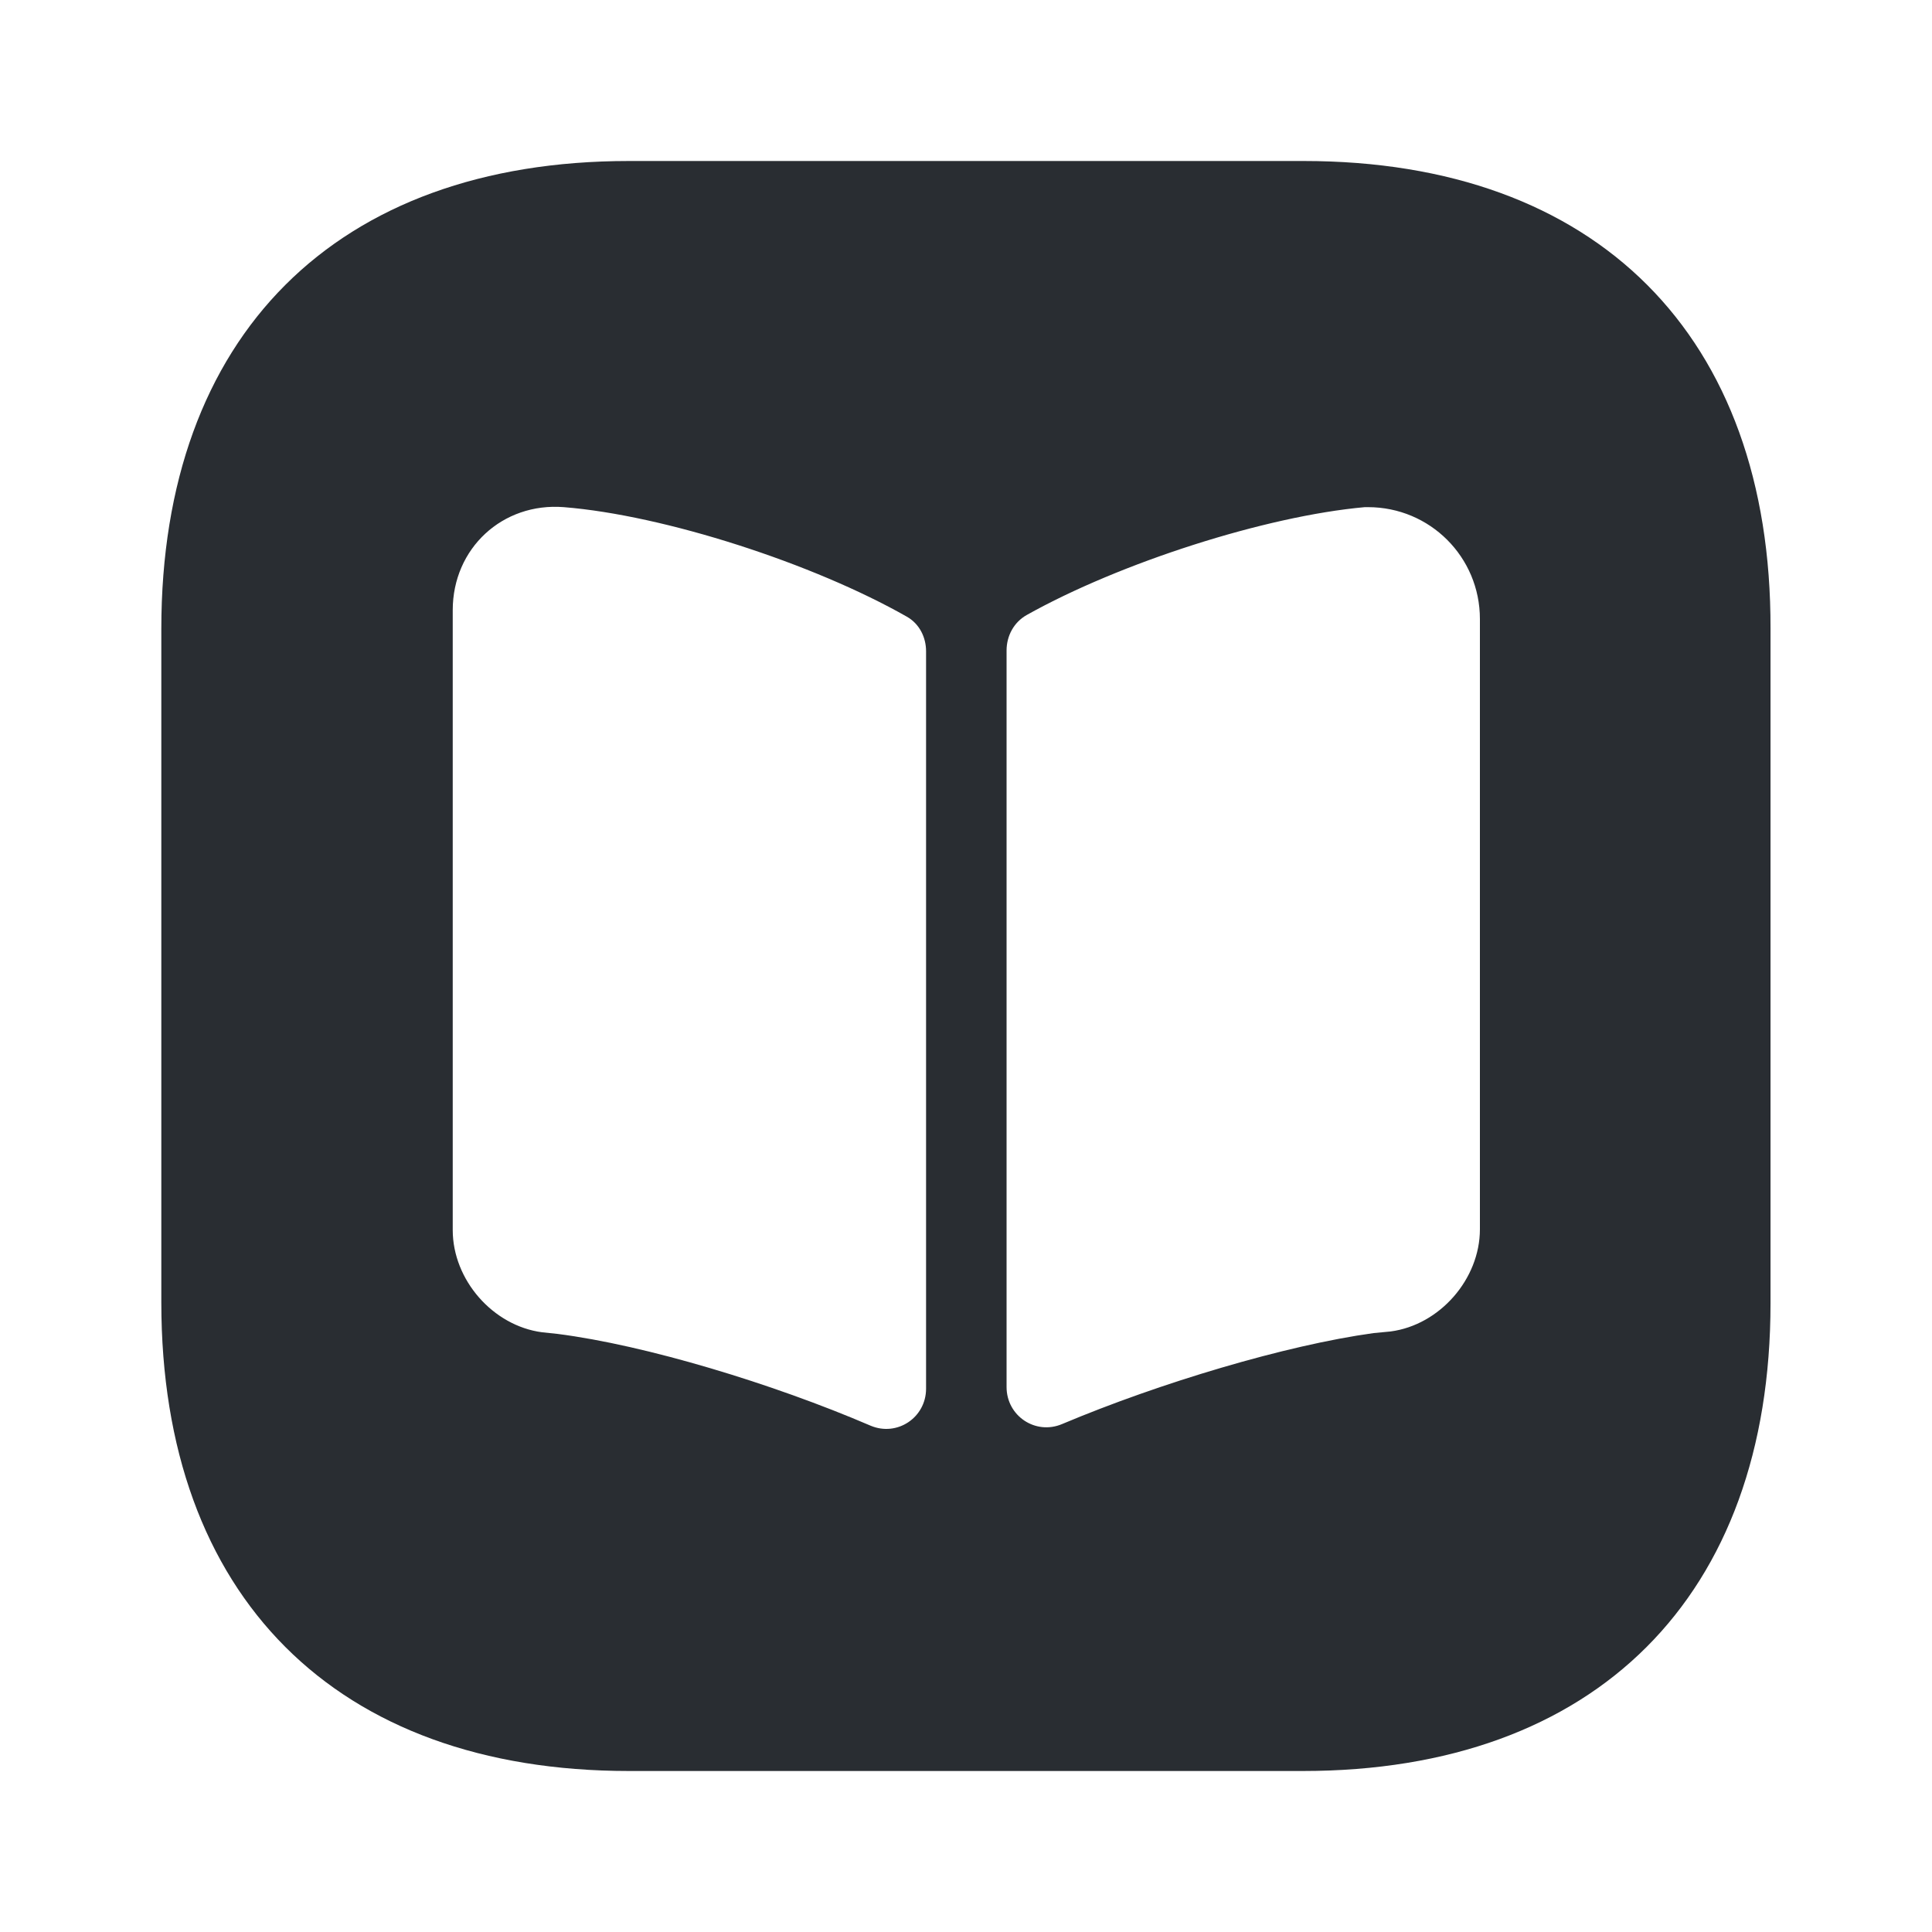
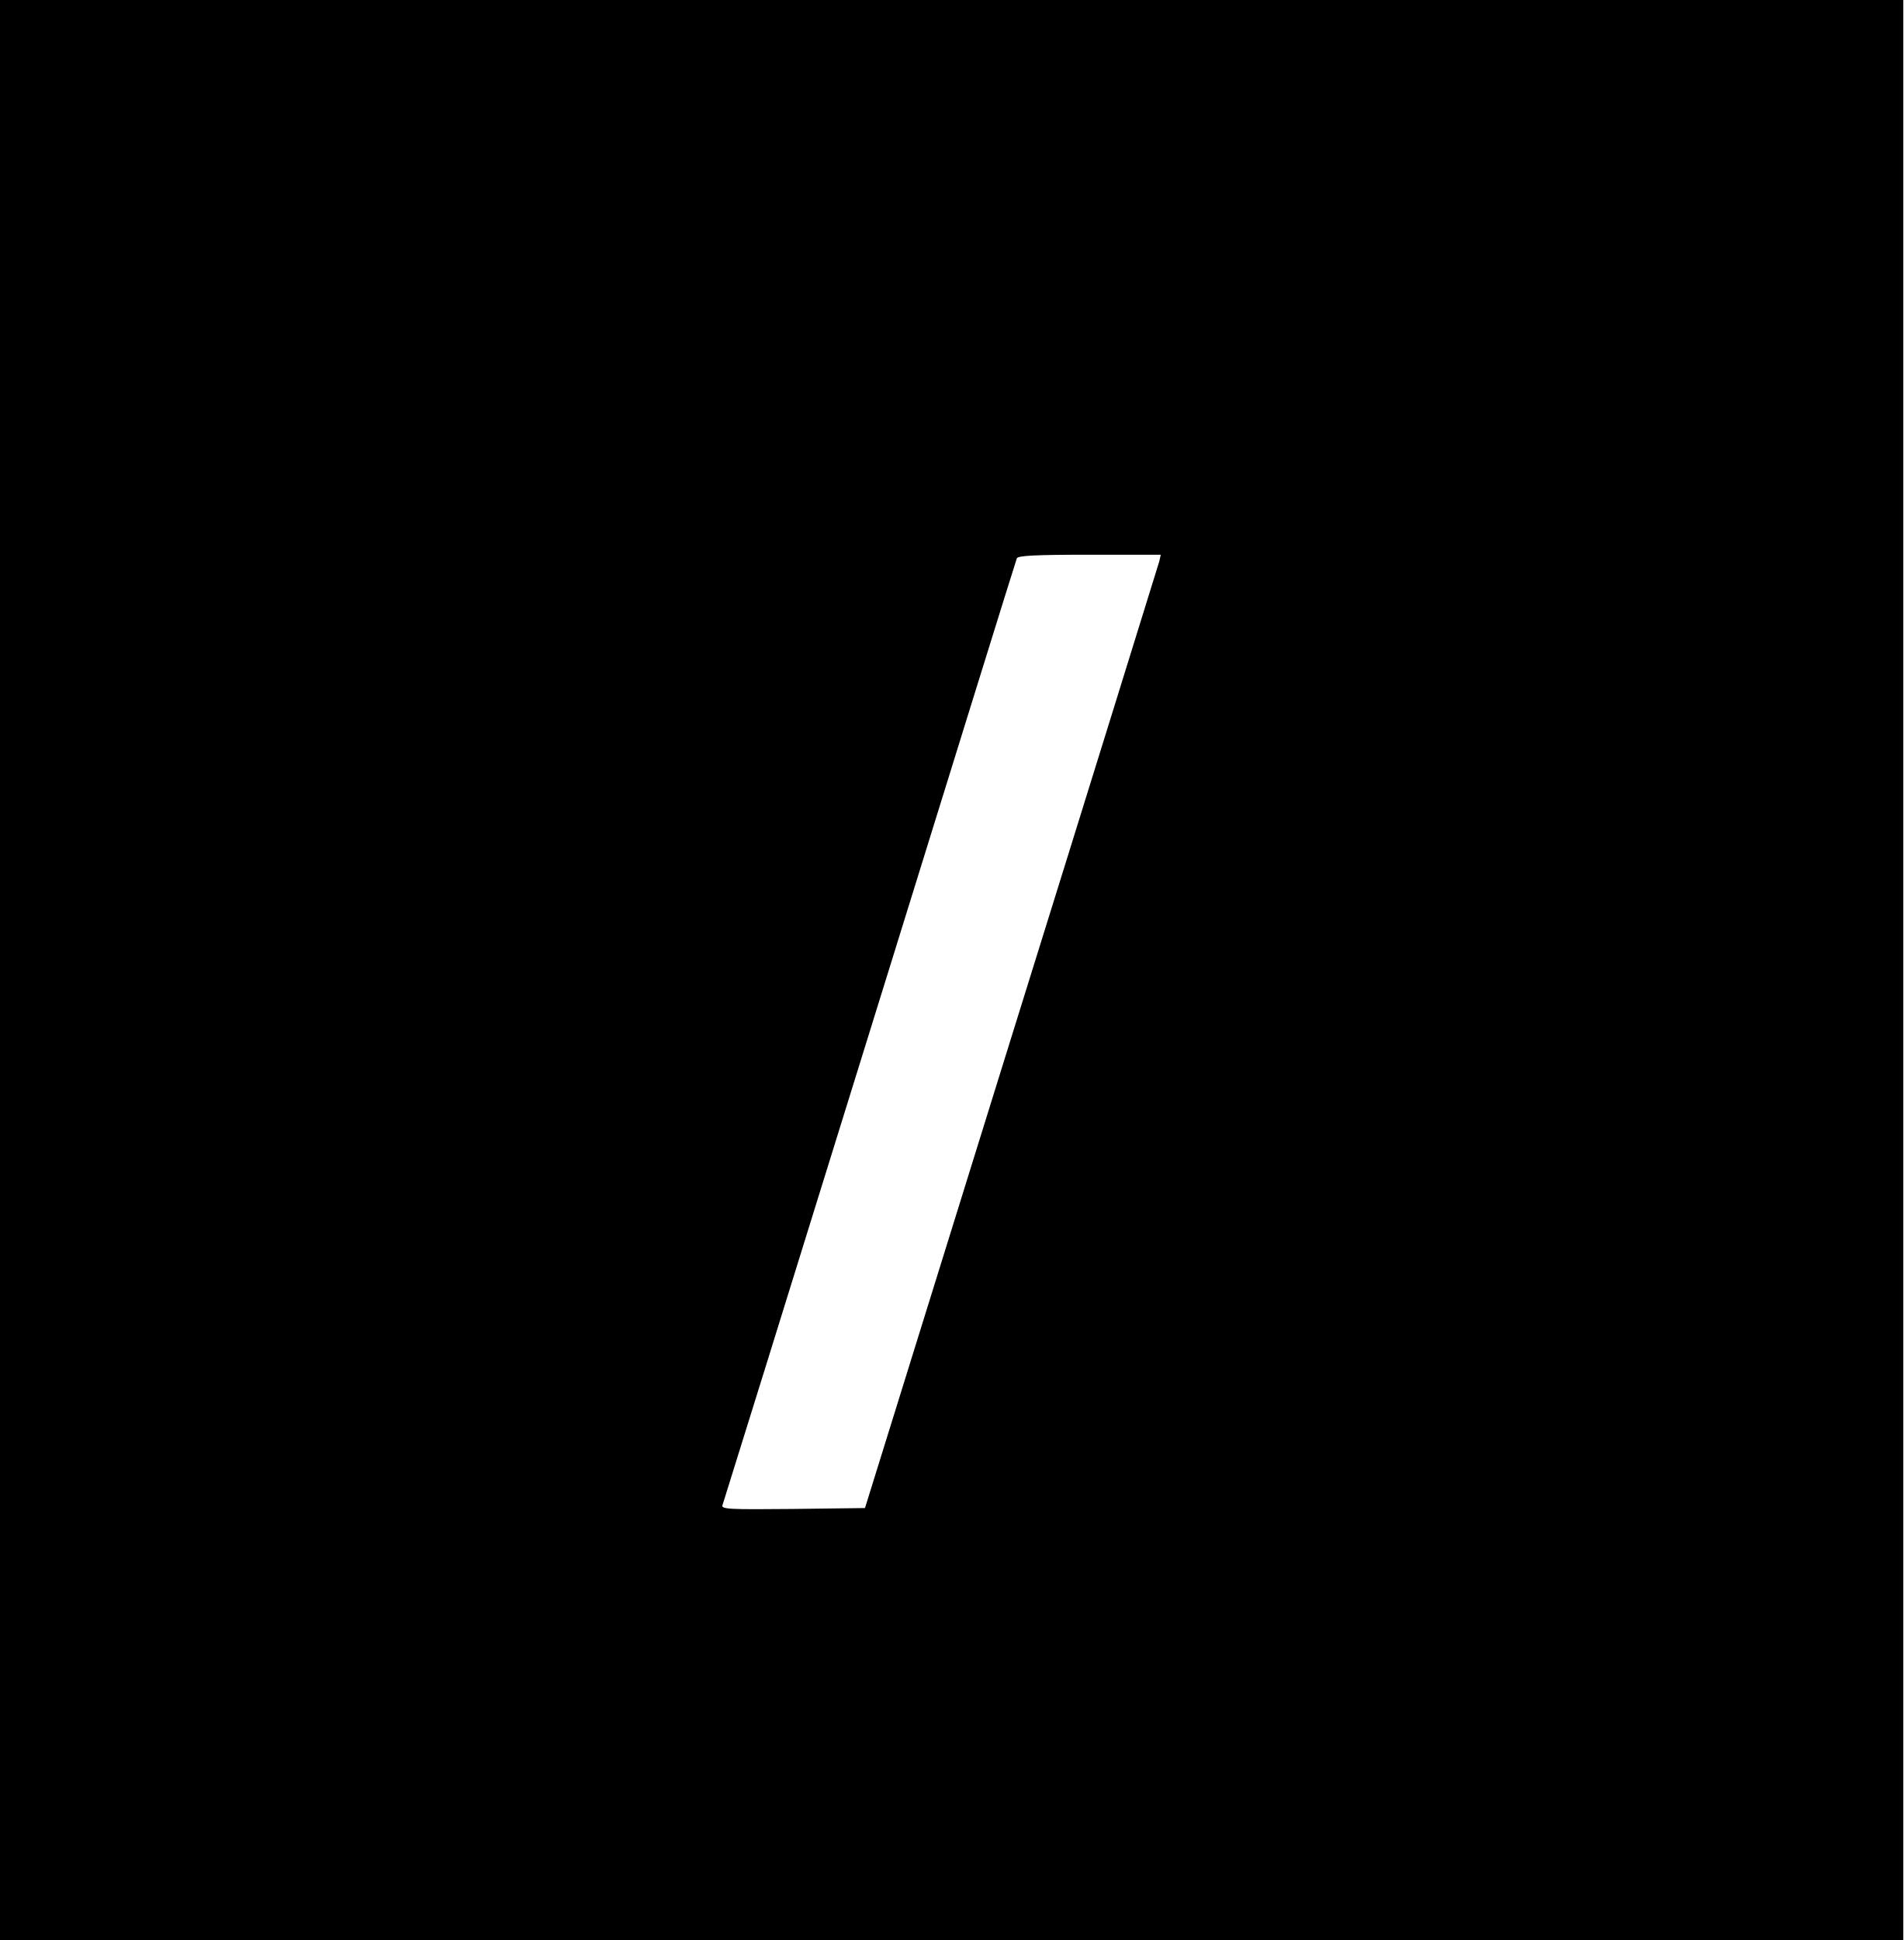
- <svg xmlns="http://www.w3.org/2000/svg" version="1.1" width="1000" height="1000">
-   <g transform="matrix(5,0,0,5,0.1660995,0.00002288818)">
-     <svg version="1.1" width="200" height="200">
-       <svg width="200" height="200" viewBox="0 0 24 24" fill="none">
-         <path d="M16.19 2H7.81C4.17 2 2 4.17 2 7.81V16.18C2 19.83 4.17 22 7.81 22H16.18C19.82 22 21.99 19.83 21.99 16.19V7.81C22 4.17 19.83 2 16.19 2ZM11.5 17.25C11.5 17.61 11.14 17.85 10.81 17.71C9.6 17.19 8.02 16.71 6.92 16.57L6.73 16.55C6.12 16.47 5.62 15.9 5.62 15.28V7.58C5.62 6.81 6.24 6.24 7 6.3C8.25 6.4 10.1 7 11.26 7.66C11.42 7.75 11.5 7.92 11.5 8.09V17.25ZM18.38 15.27C18.38 15.89 17.88 16.46 17.27 16.54L17.06 16.56C15.97 16.71 14.4 17.18 13.19 17.69C12.86 17.83 12.5 17.59 12.5 17.23V8.08C12.5 7.9 12.59 7.73 12.75 7.64C13.91 6.99 15.72 6.41 16.95 6.3H16.99C17.76 6.3 18.38 6.92 18.38 7.69V15.27Z" fill="#292D32" />
-       </svg>
-     </svg>
+ <svg xmlns="http://www.w3.org/2000/svg" version="1.0" width="628pt" height="640pt" viewBox="0 0 628 640" preserveAspectRatio="xMidYMid meet">
+   <g transform="translate(0,640) scale(0.1,-0.1)" fill="#000000" stroke="none">
+     <path d="M0 3200 l0 -3200 3140 0 3140 0 0 3200 0 3200 -3140 0 -3140 0 0 -3200z m3825 1348 c-4 -13 -223 -720 -489 -1573 l-482 -1550 -238 -3 c-211 -2 -238 -1 -232 13 3 9 222 712 486 1563 264 851 482 1553 485 1560 3 9 61 12 240 12 l235 0 -5 -22z" />
  </g>
</svg>
